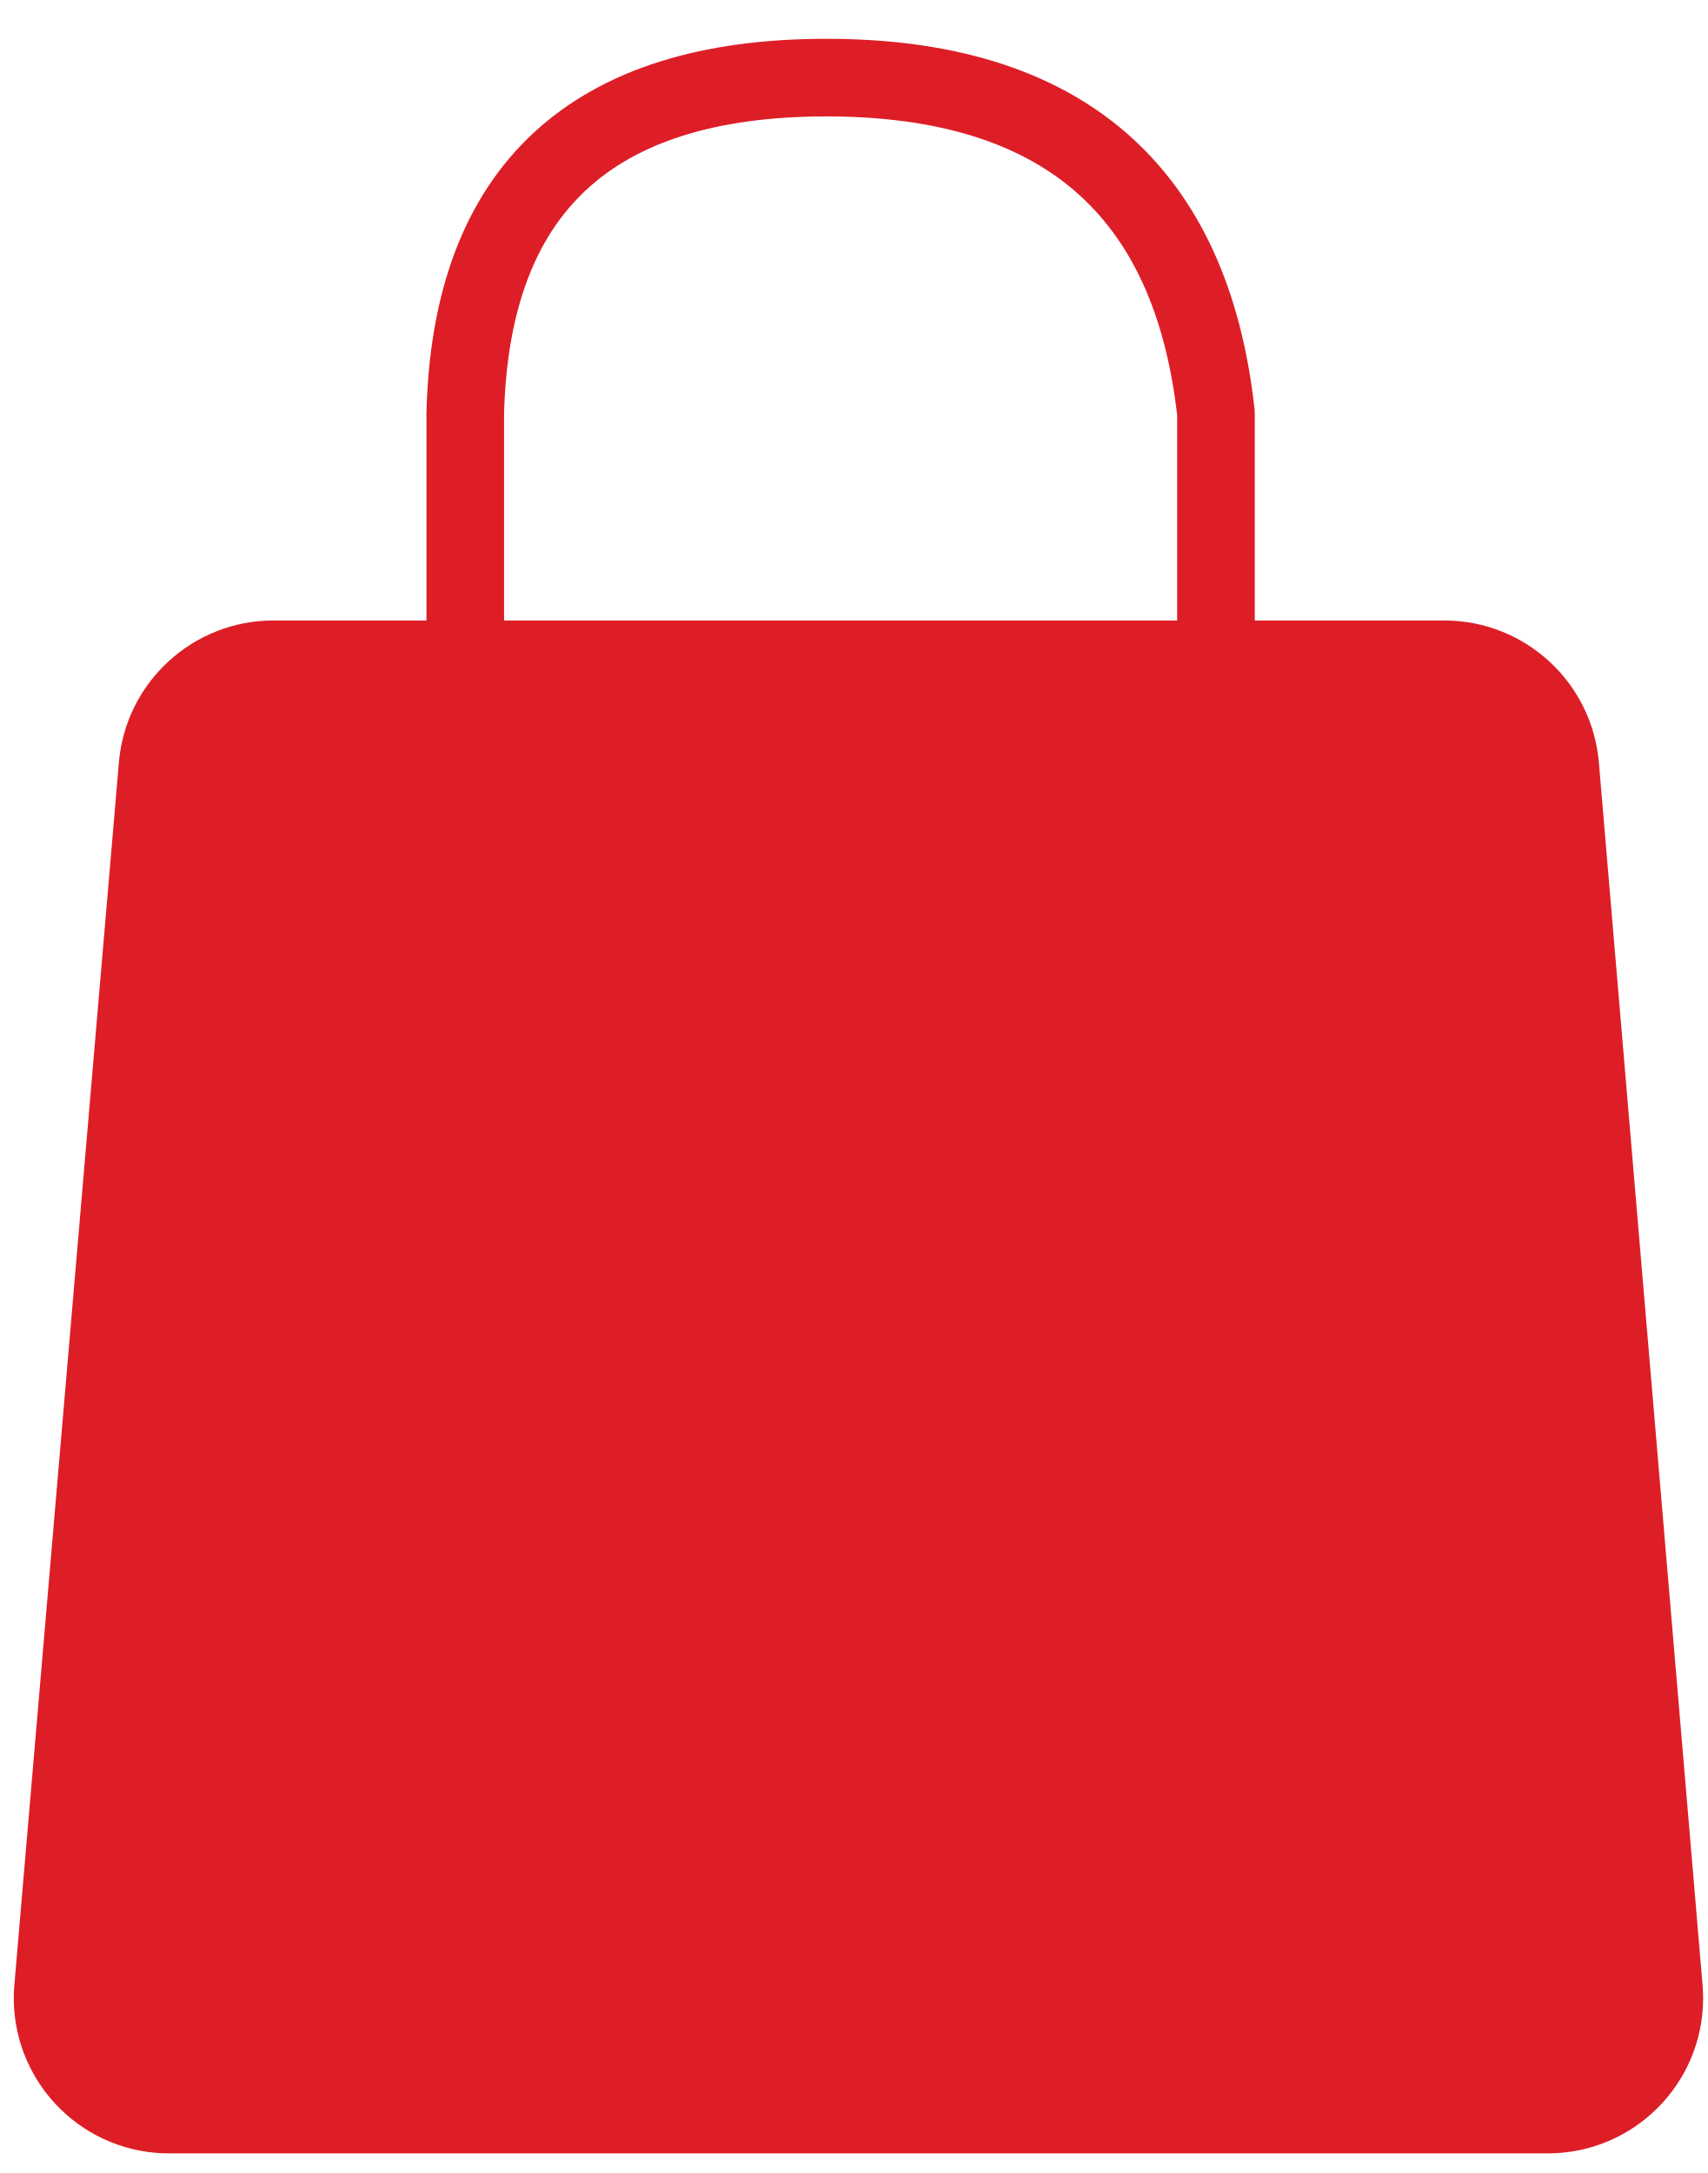
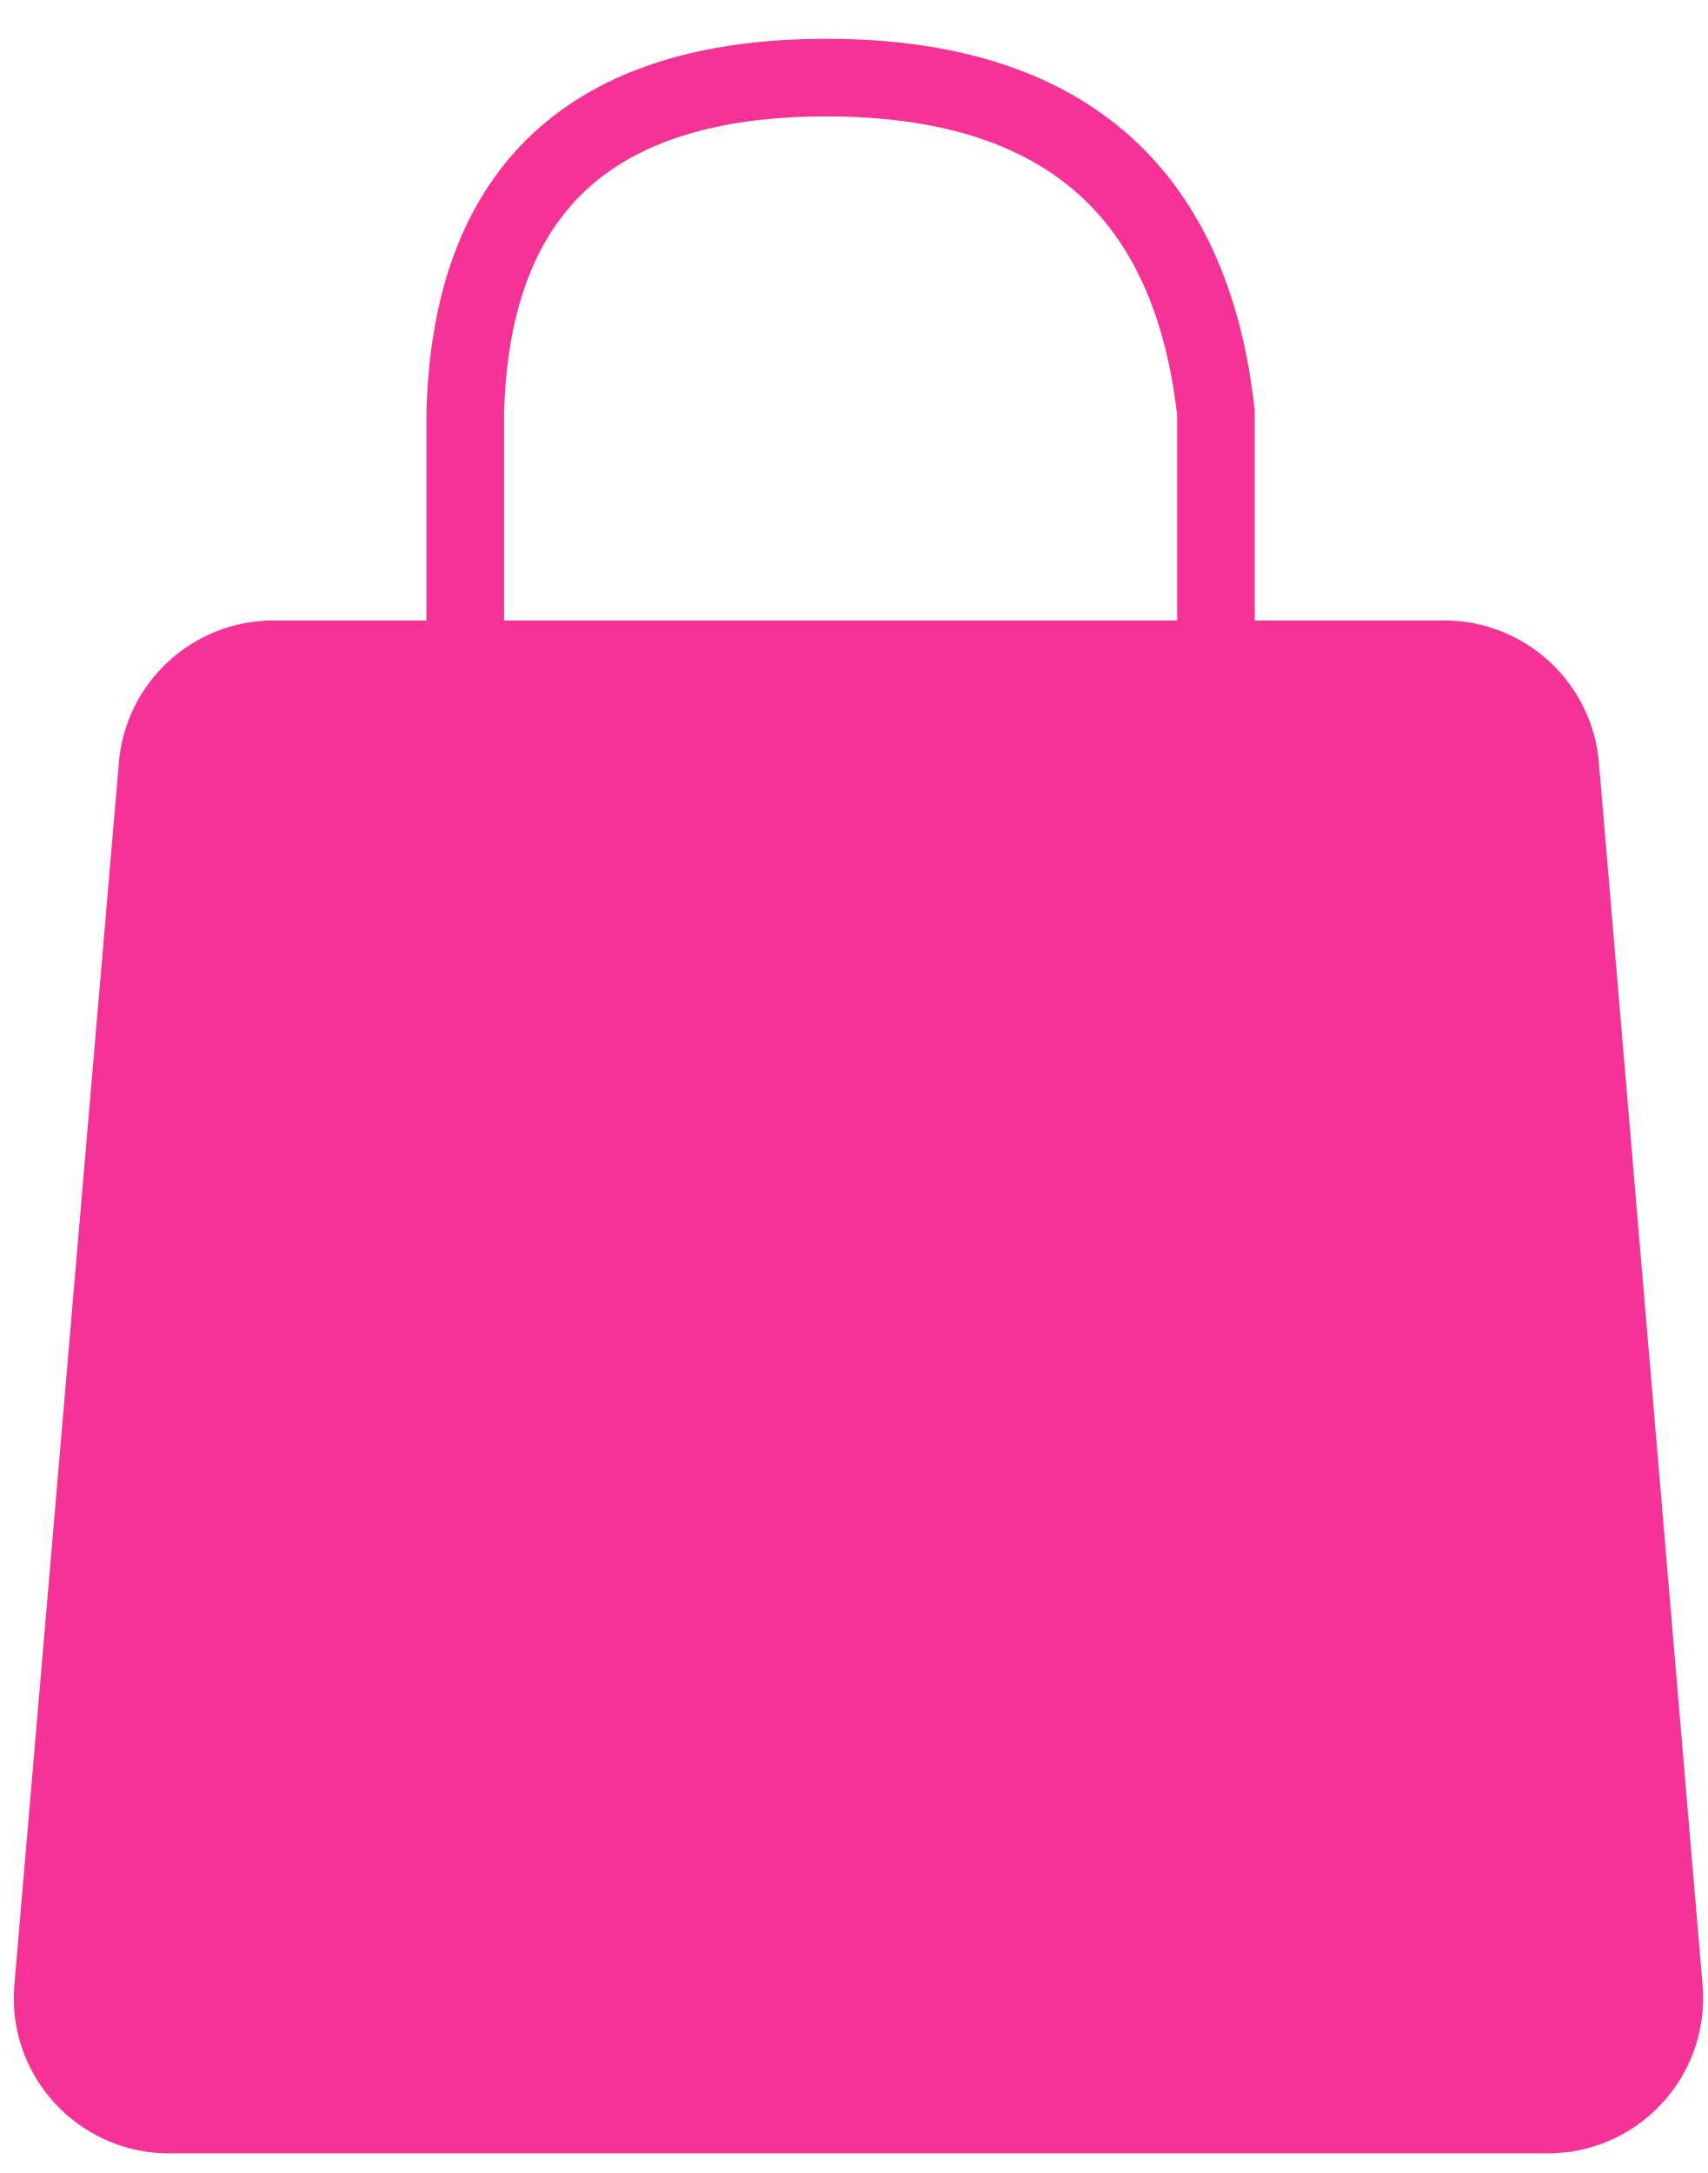
<svg xmlns="http://www.w3.org/2000/svg" width="22px" height="28px" viewBox="0 0 22 28" version="1.1">
  <defs />
  <g id="Final-Wireframe" stroke="none" stroke-width="1" fill="none" fill-rule="evenodd">
    <g id="Group-8-Copy-2" transform="translate(-653, 1)" fill-rule="nonzero">
      <g id="shopping_bag_active" transform="translate(653, 0)">
-         <path d="M1.532,8.824 L0.185,24.577 C0.091,25.677 0.907,26.646 2.008,26.74 C2.065,26.745 2.121,26.747 2.178,26.747 L19.945,26.747 C21.049,26.747 21.945,25.852 21.945,24.747 C21.945,24.691 21.942,24.634 21.938,24.578 L20.602,8.826 C20.514,7.79 19.648,6.995 18.609,6.995 L3.524,6.995 C2.486,6.995 1.62,7.79 1.532,8.824 Z" id="Path-5" fill="#dd1e26" />
-         <path d="M5.995,13.462 L5.995,4.324 C6.068,1.441 7.619,1.53984526e-13 10.648,0 C13.676,-1.51467204e-13 15.35,1.441 15.668,4.324 L15.668,13.462" id="Path-9" stroke="#dd1e26" stroke-linecap="round" stroke-linejoin="round" />
+         <path d="M1.532,8.824 L0.185,24.577 C0.091,25.677 0.907,26.646 2.008,26.74 C2.065,26.745 2.121,26.747 2.178,26.747 L19.945,26.747 C21.049,26.747 21.945,25.852 21.945,24.747 C21.945,24.691 21.942,24.634 21.938,24.578 L20.602,8.826 C20.514,7.79 19.648,6.995 18.609,6.995 L3.524,6.995 C2.486,6.995 1.62,7.79 1.532,8.824 Z" id="Path-5" fill="#f53397" />
+         <path d="M5.995,13.462 L5.995,4.324 C6.068,1.441 7.619,1.53984526e-13 10.648,0 C13.676,-1.51467204e-13 15.35,1.441 15.668,4.324 L15.668,13.462" id="Path-9" stroke="#f53397" stroke-linecap="round" stroke-linejoin="round" />
      </g>
    </g>
  </g>
</svg>
